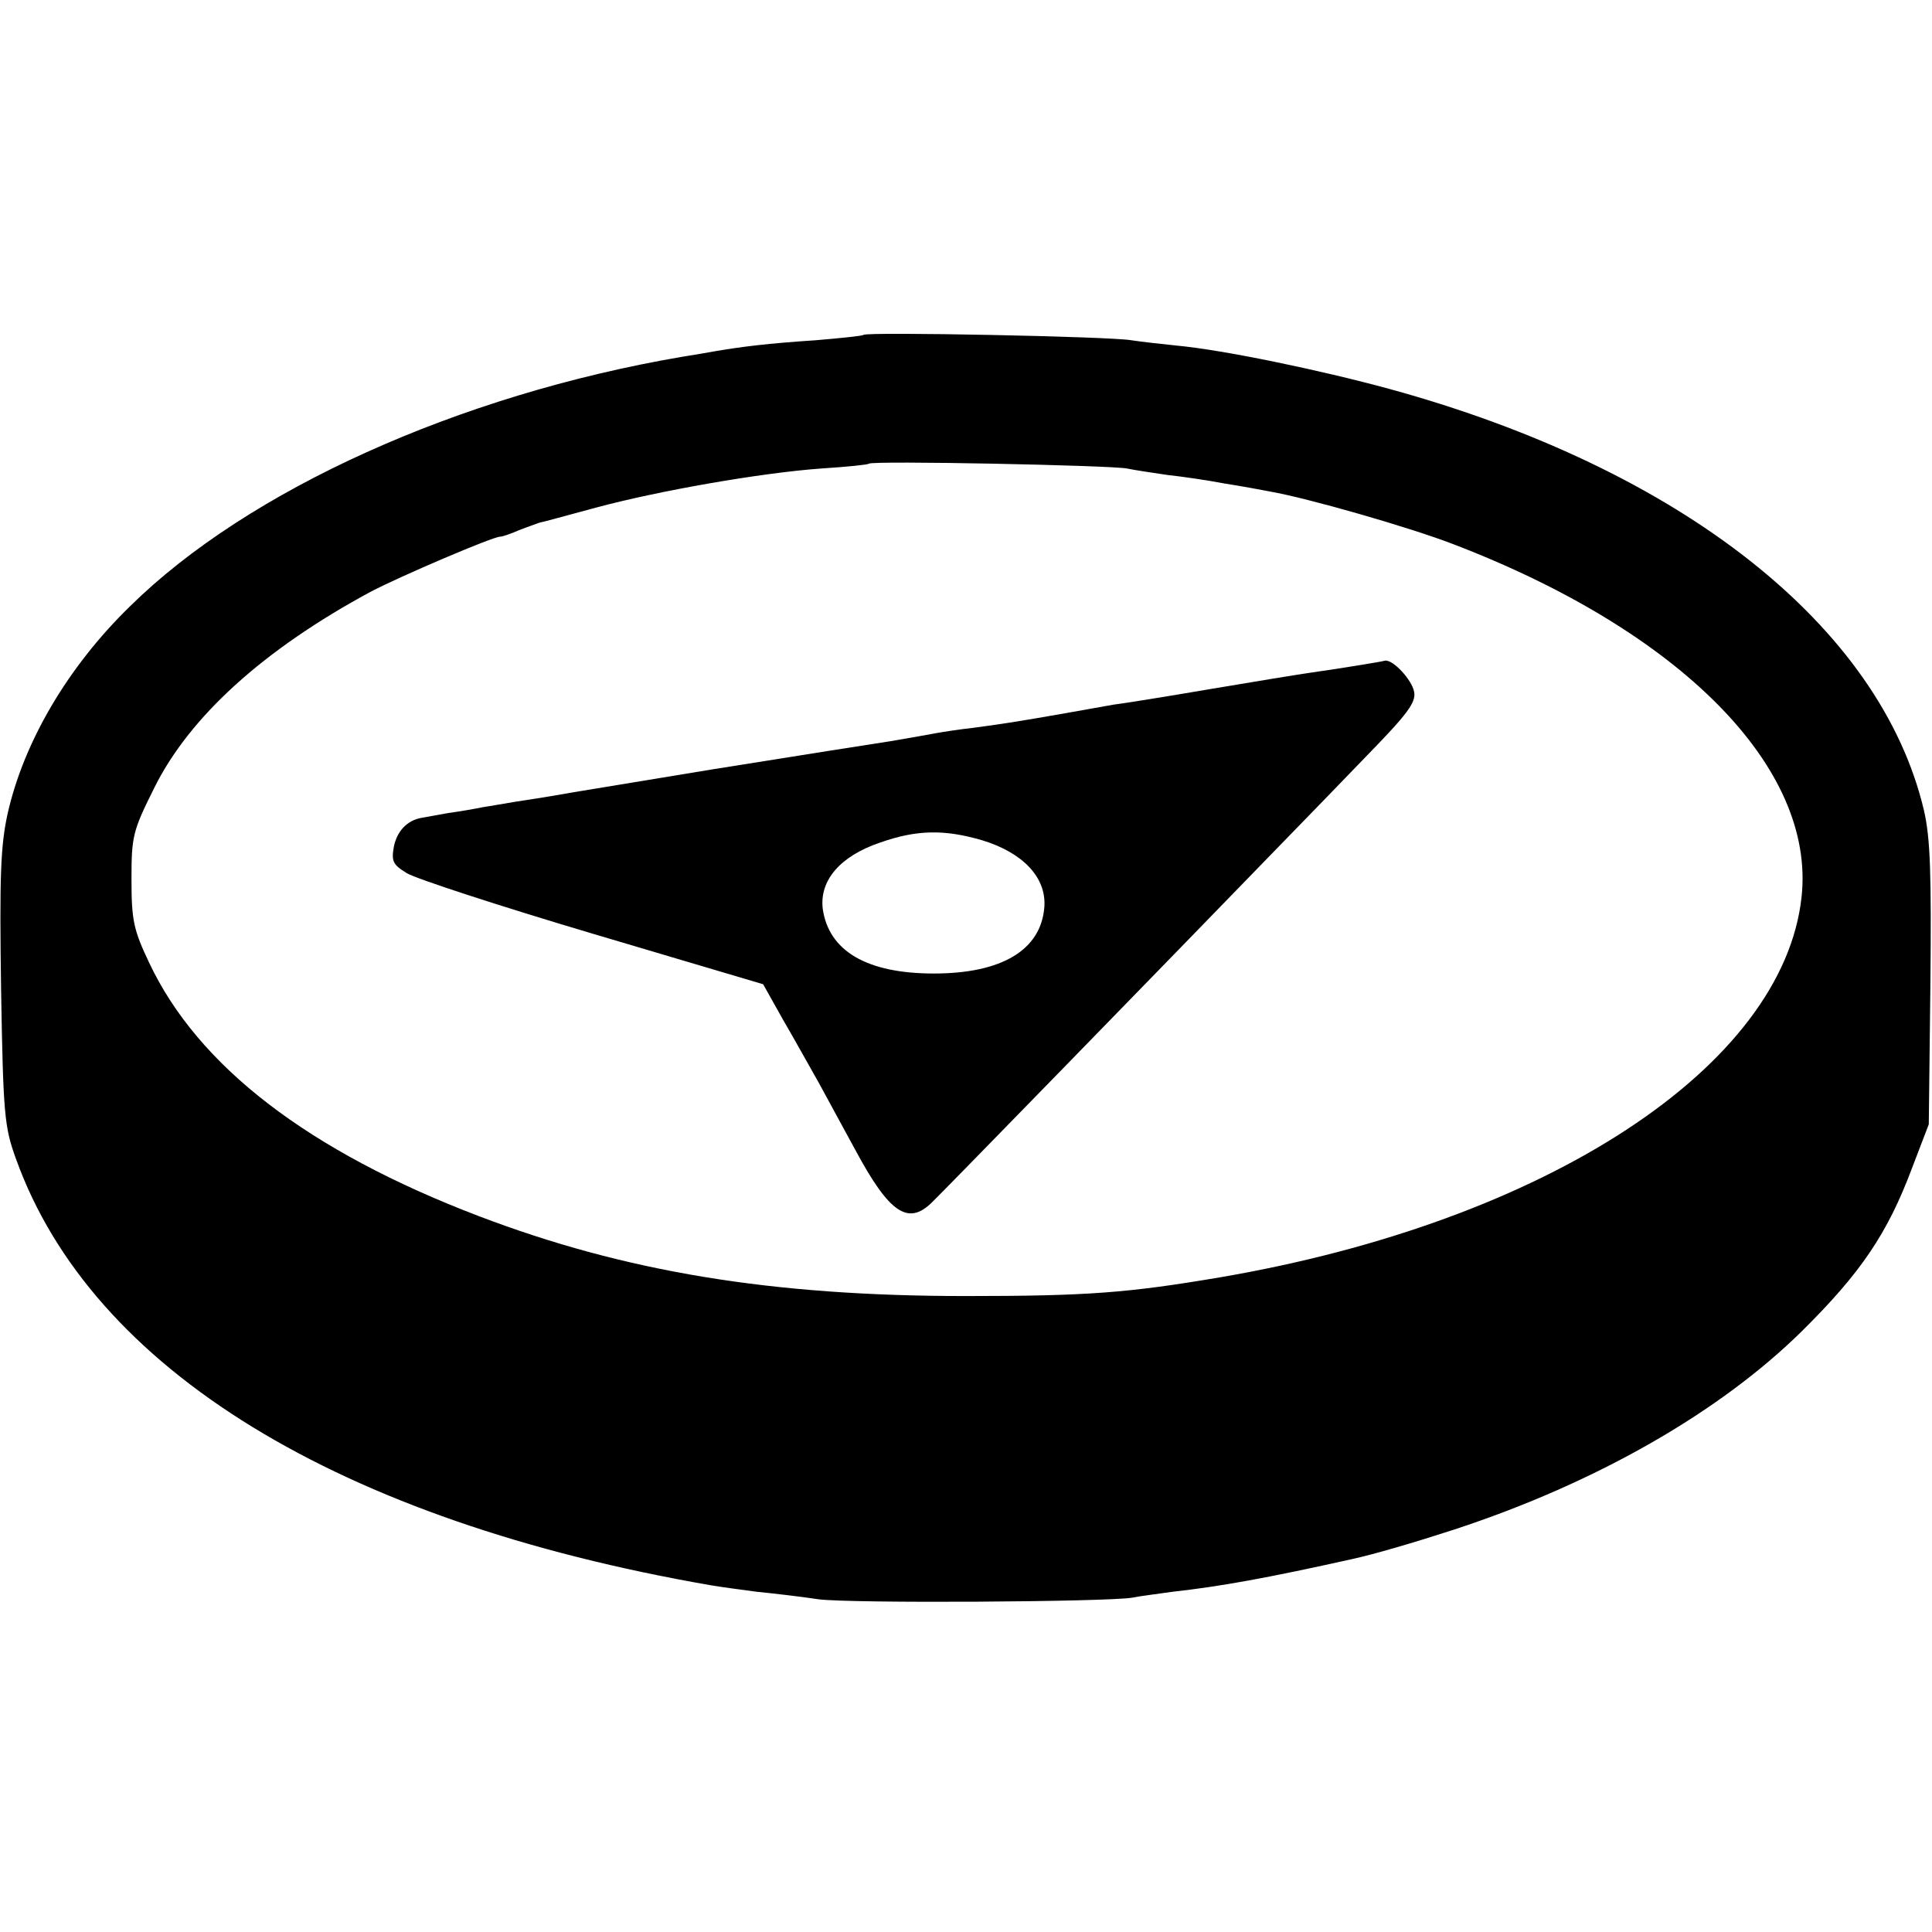
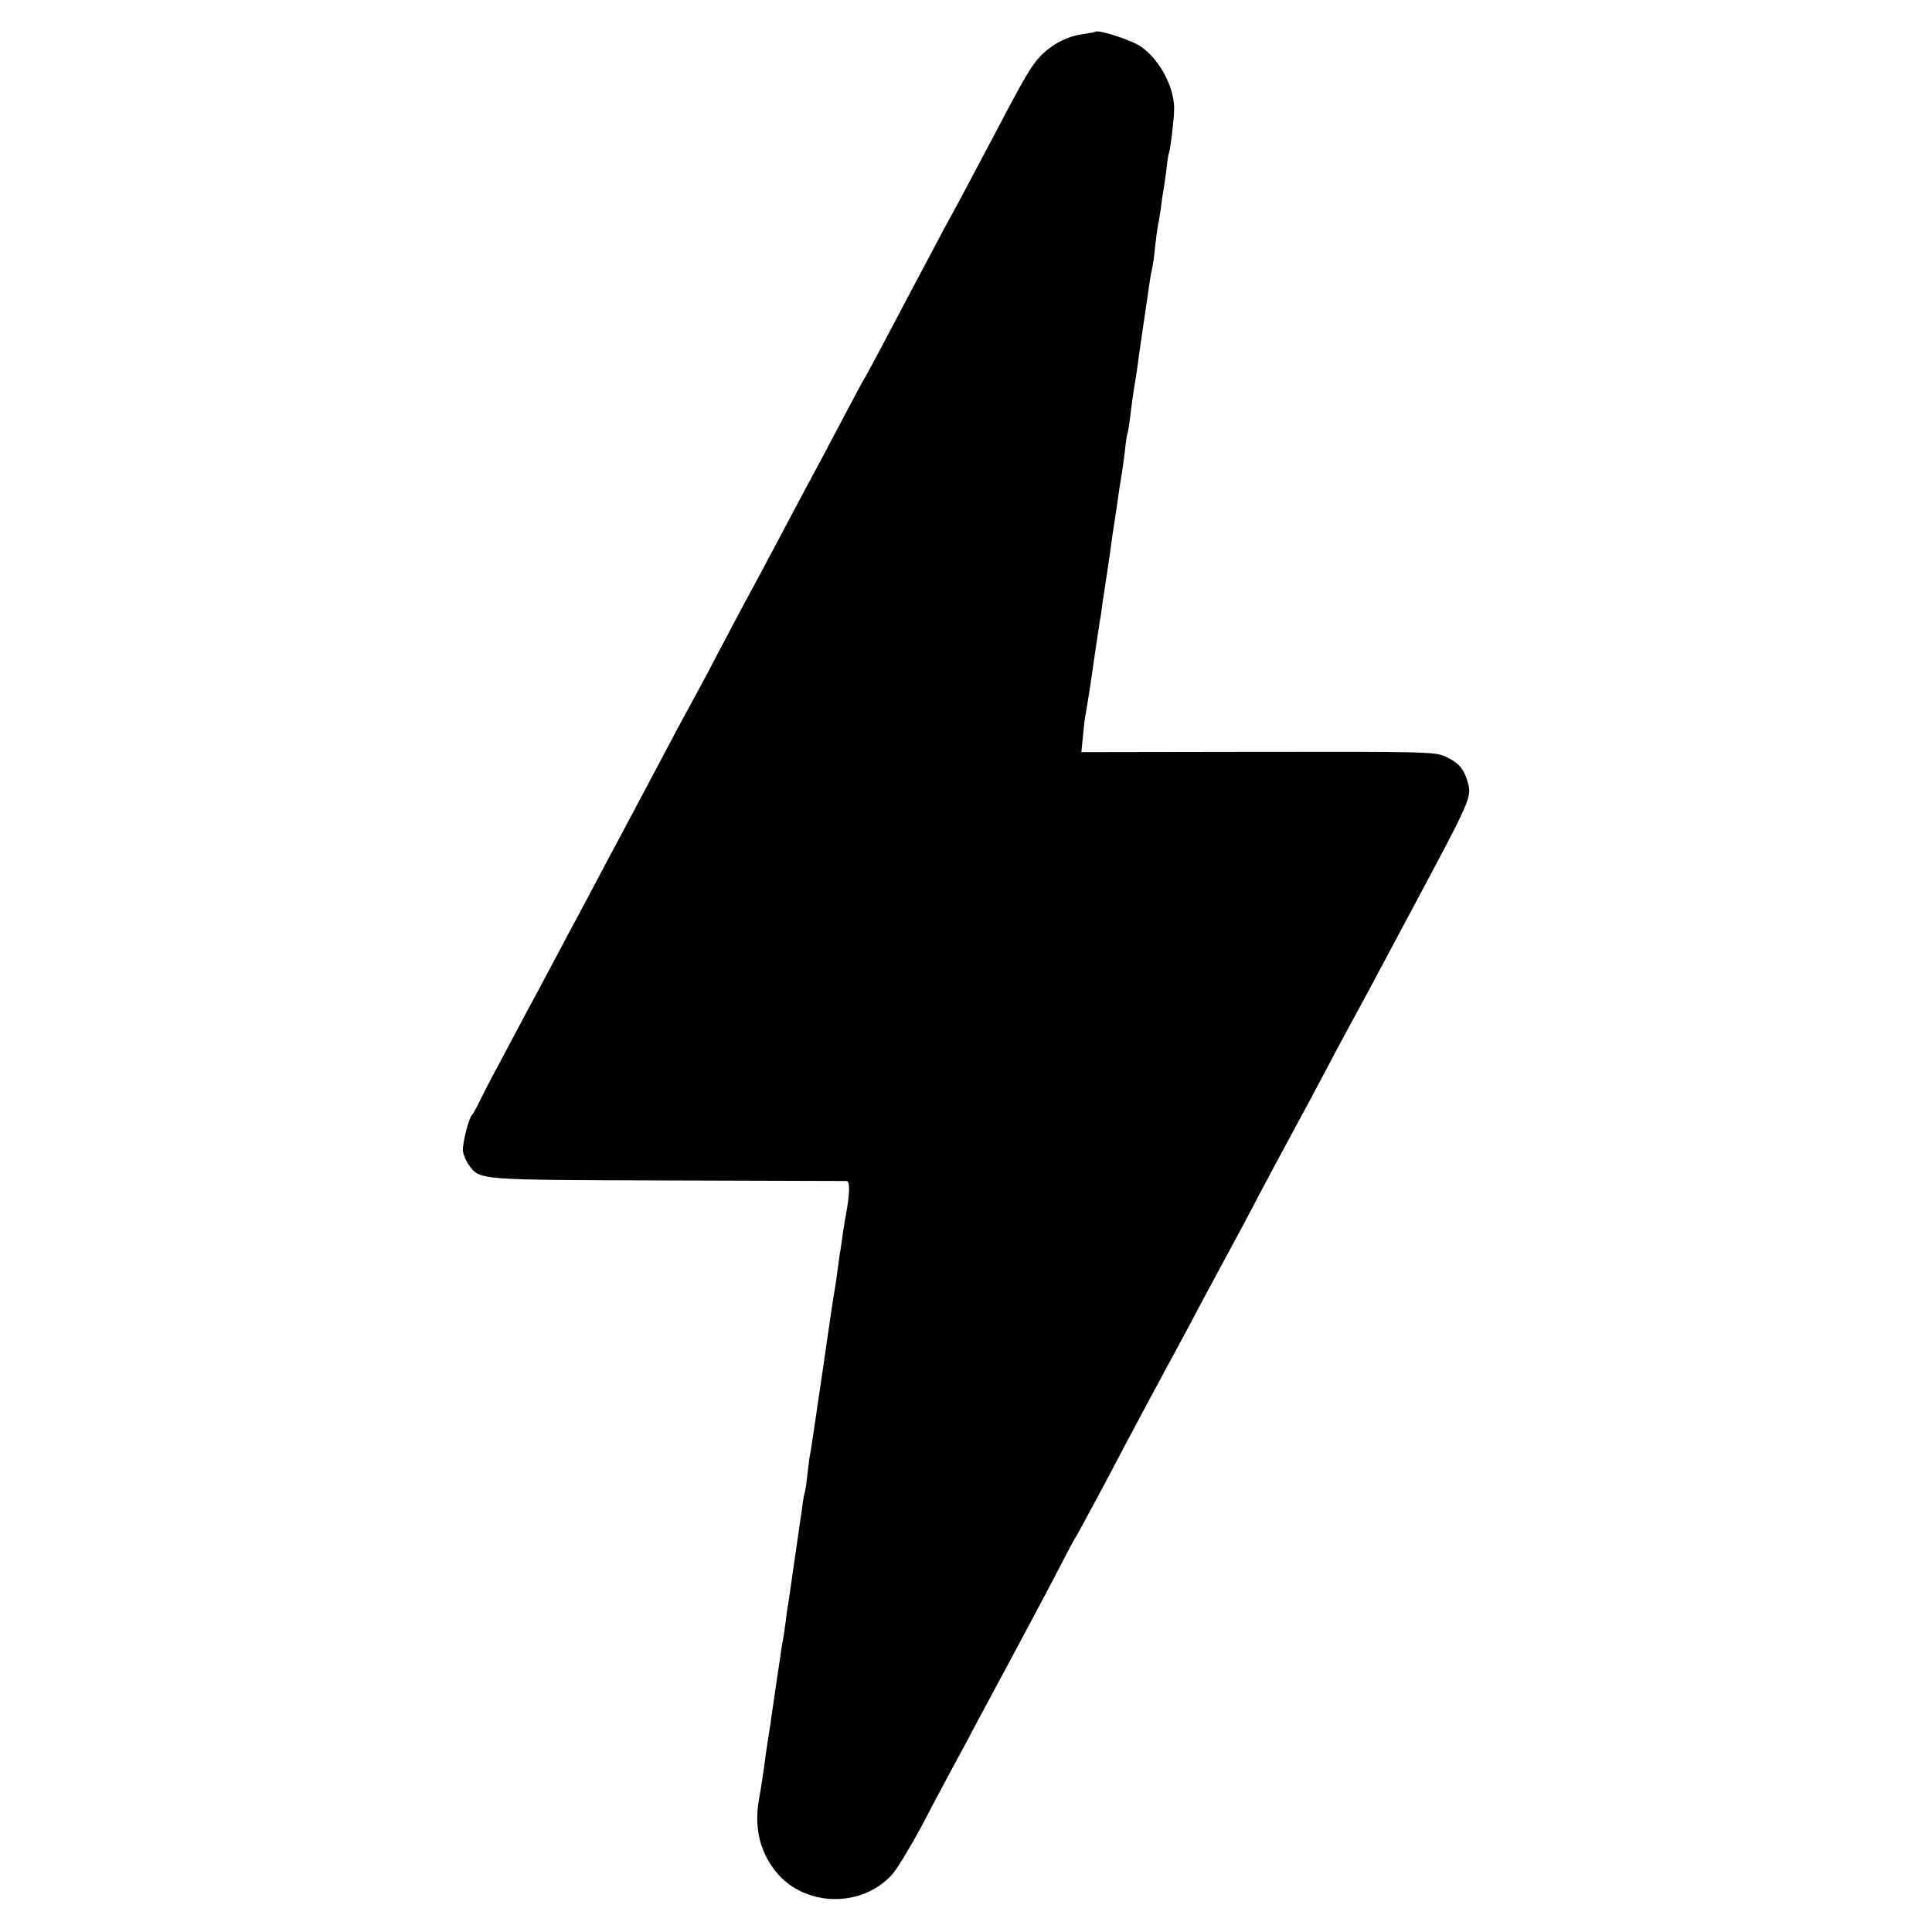
- <svg xmlns="http://www.w3.org/2000/svg" version="1.0" width="360pt" height="360pt" viewBox="0 0 360 360" preserveAspectRatio="xMidYMid meet">
-   <g transform="translate(0,360) scale(0.1,-0.1)" fill="#000000" stroke="none">
-     <path d="M1609 2976 c-2 -2 -42 -6 -89 -10 -91 -6 -137 -12 -185 -20 -16 -3 -46 -8 -65 -11 -415 -71 -808 -248 -1028 -465 -116 -113 -198 -253 -228 -387 -13 -60 -15 -117 -12 -326 4 -233 6 -257 28 -317 141 -392 602 -674 1295 -794 17 -3 55 -8 85 -12 30 -3 82 -9 115 -14 60 -8 538 -5 585 3 14 3 48 7 75 11 90 10 178 26 335 61 41 9 113 30 190 55 265 87 495 219 648 370 109 108 159 181 205 304 l31 81 3 260 c2 207 0 273 -12 325 -81 343 -452 636 -995 785 -132 36 -311 73 -397 81 -28 3 -66 7 -85 10 -38 7 -493 16 -499 10z m491 -249 c14 -3 48 -8 75 -12 28 -3 76 -10 107 -16 32 -5 70 -12 85 -15 69 -12 258 -66 341 -98 423 -162 675 -416 649 -657 -34 -316 -475 -605 -1083 -709 -171 -29 -247 -35 -474 -35 -362 0 -635 45 -908 149 -317 121 -523 279 -614 472 -29 61 -33 79 -33 155 0 80 2 90 42 170 66 134 205 259 403 366 53 28 228 103 242 103 4 0 19 5 35 12 15 6 33 12 38 14 6 1 53 14 105 28 119 32 309 65 420 73 47 3 87 7 89 9 6 6 451 -3 481 -9z" />
-     <path d="M2530 2360 c-25 -4 -63 -10 -85 -13 -22 -3 -107 -17 -190 -31 -82 -14 -163 -27 -180 -29 -16 -3 -57 -10 -90 -16 -80 -14 -110 -19 -170 -27 -27 -3 -59 -8 -70 -10 -11 -2 -49 -9 -85 -15 -96 -15 -97 -15 -335 -53 -121 -20 -236 -39 -255 -42 -51 -9 -71 -12 -110 -18 -19 -3 -46 -8 -60 -10 -14 -3 -43 -8 -65 -11 -22 -4 -44 -8 -50 -9 -27 -5 -45 -25 -51 -53 -5 -28 -2 -34 24 -50 16 -10 172 -61 347 -113 l317 -94 37 -66 c21 -36 51 -90 68 -120 16 -30 47 -86 68 -125 62 -115 97 -139 141 -96 16 15 429 439 654 671 36 37 107 110 157 162 75 77 92 99 88 119 -4 22 -39 60 -54 58 -3 -1 -26 -5 -51 -9z m-699 -326 c75 -23 119 -69 115 -124 -6 -80 -79 -124 -206 -124 -125 0 -196 42 -207 121 -6 53 33 98 107 123 68 24 120 25 191 4z" />
+ <svg xmlns="http://www.w3.org/2000/svg" version="1.0" width="700pt" height="700pt" viewBox="0 0 700 700" preserveAspectRatio="xMidYMid meet">
+   <g transform="translate(0,700) scale(0.1,-0.1)" fill="#000000" stroke="none">
+     <path d="M3968 6885 c-2 -2 -22 -5 -45 -9 -55 -7 -111 -36 -152 -78 -32 -32 -60 -80 -156 -263 -68 -128 -133 -252 -165 -310 -15 -27 -49 -90 -75 -140 -26 -49 -64 -121 -85 -160 -20 -38 -63 -119 -95 -180 -32 -60 -61 -114 -65 -120 -4 -5 -35 -64 -70 -130 -35 -66 -75 -142 -90 -170 -30 -55 -80 -149 -160 -300 -29 -55 -65 -122 -80 -150 -15 -27 -48 -89 -74 -138 -25 -48 -67 -126 -92 -175 -26 -48 -59 -109 -74 -137 -15 -27 -49 -90 -75 -140 -45 -85 -66 -124 -162 -305 -22 -41 -62 -115 -88 -165 -26 -49 -65 -124 -88 -165 -22 -41 -56 -106 -77 -145 -20 -38 -61 -115 -91 -170 -29 -55 -75 -140 -101 -190 -27 -49 -58 -110 -70 -135 -12 -25 -25 -47 -28 -50 -11 -9 -35 -104 -33 -130 2 -13 11 -36 21 -50 42 -56 23 -55 717 -57 352 -1 646 -2 653 -2 12 -1 11 -47 -3 -122 -2 -9 -7 -39 -11 -66 -3 -26 -8 -55 -9 -63 -2 -8 -6 -40 -10 -70 -4 -30 -9 -64 -11 -75 -2 -10 -6 -35 -9 -55 -11 -75 -56 -386 -60 -410 -8 -54 -17 -116 -20 -130 -2 -8 -6 -42 -10 -75 -3 -32 -8 -62 -10 -65 -1 -3 -6 -27 -9 -55 -7 -50 -43 -297 -50 -345 -3 -14 -7 -45 -10 -70 -3 -25 -8 -55 -10 -67 -3 -11 -7 -43 -11 -70 -4 -26 -9 -59 -11 -73 -8 -57 -16 -107 -19 -130 -2 -14 -6 -44 -10 -68 -4 -23 -8 -52 -10 -65 -8 -64 -18 -127 -25 -166 -18 -100 2 -188 60 -261 102 -129 311 -135 422 -12 19 21 67 101 108 177 40 77 81 154 90 170 9 17 40 75 70 130 29 55 65 123 80 150 26 48 71 132 166 310 24 44 66 125 95 180 28 55 55 105 59 110 4 6 50 91 103 190 115 219 230 432 267 500 15 28 48 88 72 135 25 47 60 112 78 145 69 127 110 204 160 300 29 55 79 147 110 205 32 58 81 150 110 205 29 55 65 123 80 150 47 86 94 173 220 410 234 438 234 436 217 494 -14 47 -33 68 -80 90 -36 17 -86 18 -679 17 l-640 -1 6 60 c3 33 7 69 10 80 4 23 14 83 22 140 7 51 24 163 29 196 3 14 7 41 9 60 3 19 9 63 15 99 5 36 13 85 16 110 3 25 8 56 10 70 2 14 7 43 10 65 6 45 16 111 21 139 2 10 6 44 10 75 3 31 8 58 9 61 2 3 6 30 10 60 7 60 13 101 20 140 2 14 7 45 10 70 5 39 16 111 40 275 3 22 8 47 10 55 2 8 7 42 10 75 4 33 8 67 10 75 2 8 7 38 11 65 3 28 8 59 10 70 2 11 7 43 10 70 3 28 7 56 10 63 5 17 16 104 18 151 4 80 -52 187 -123 234 -35 23 -153 61 -163 52z" />
  </g>
</svg>
